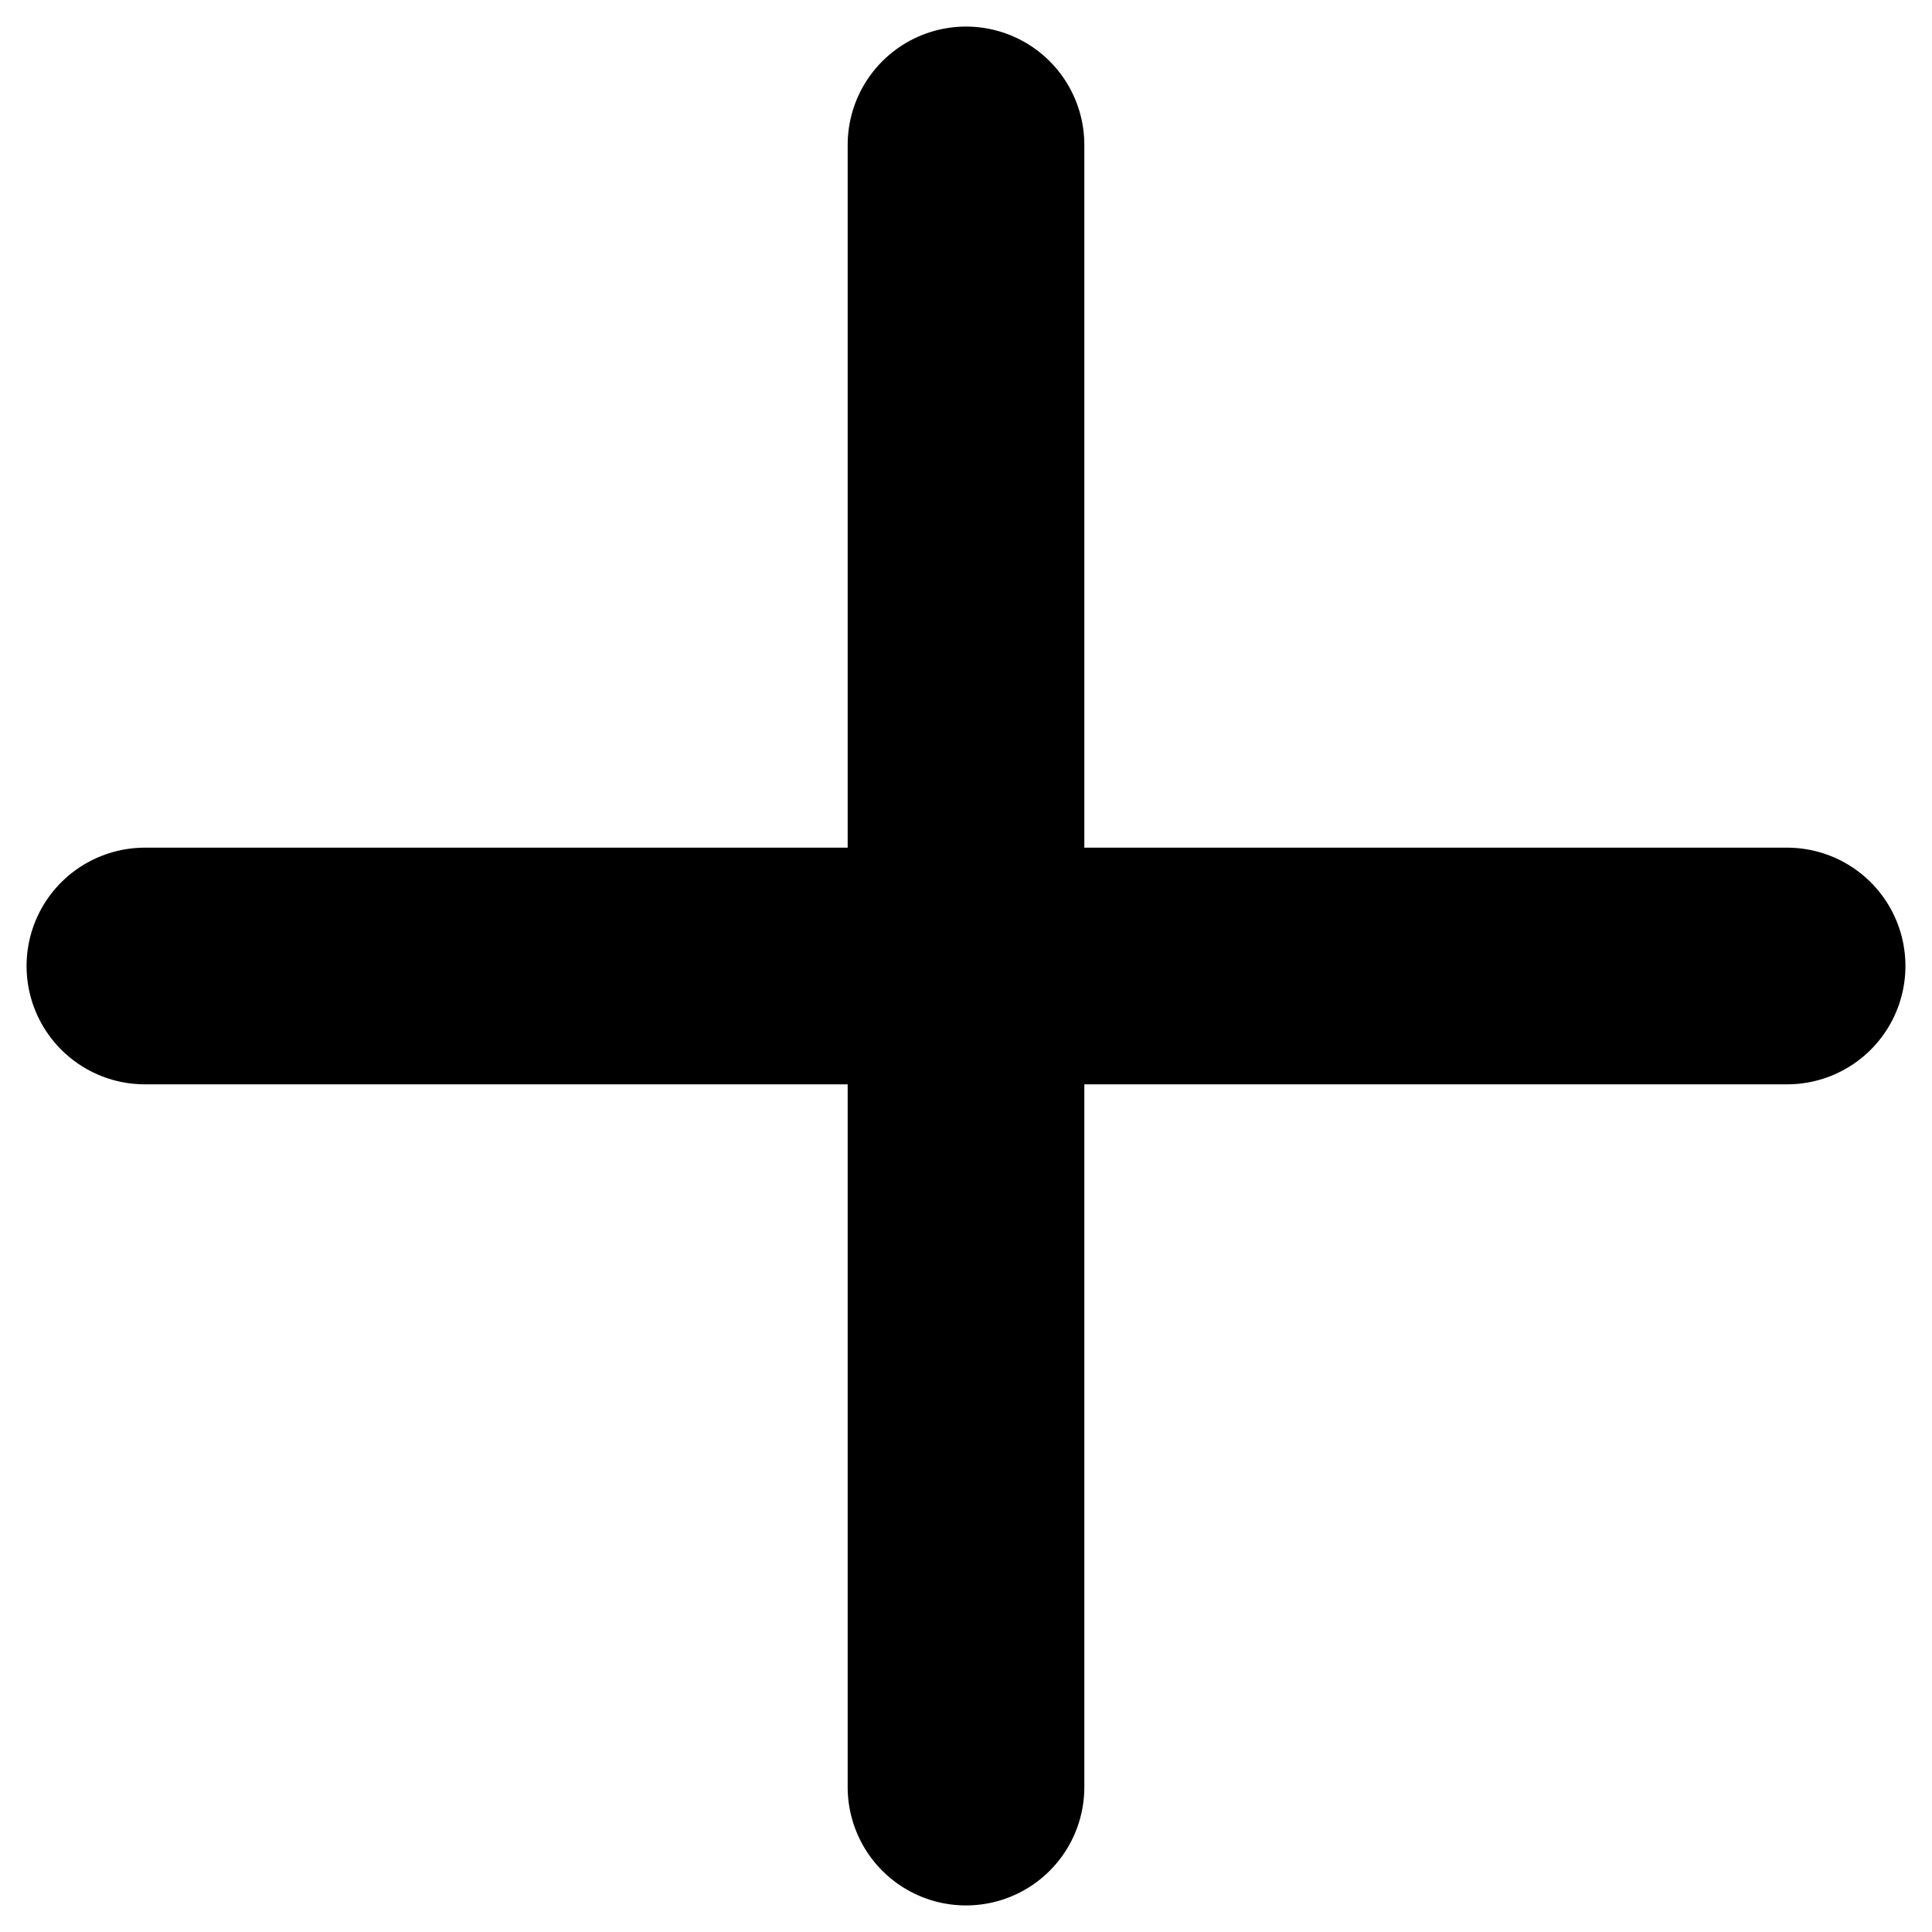
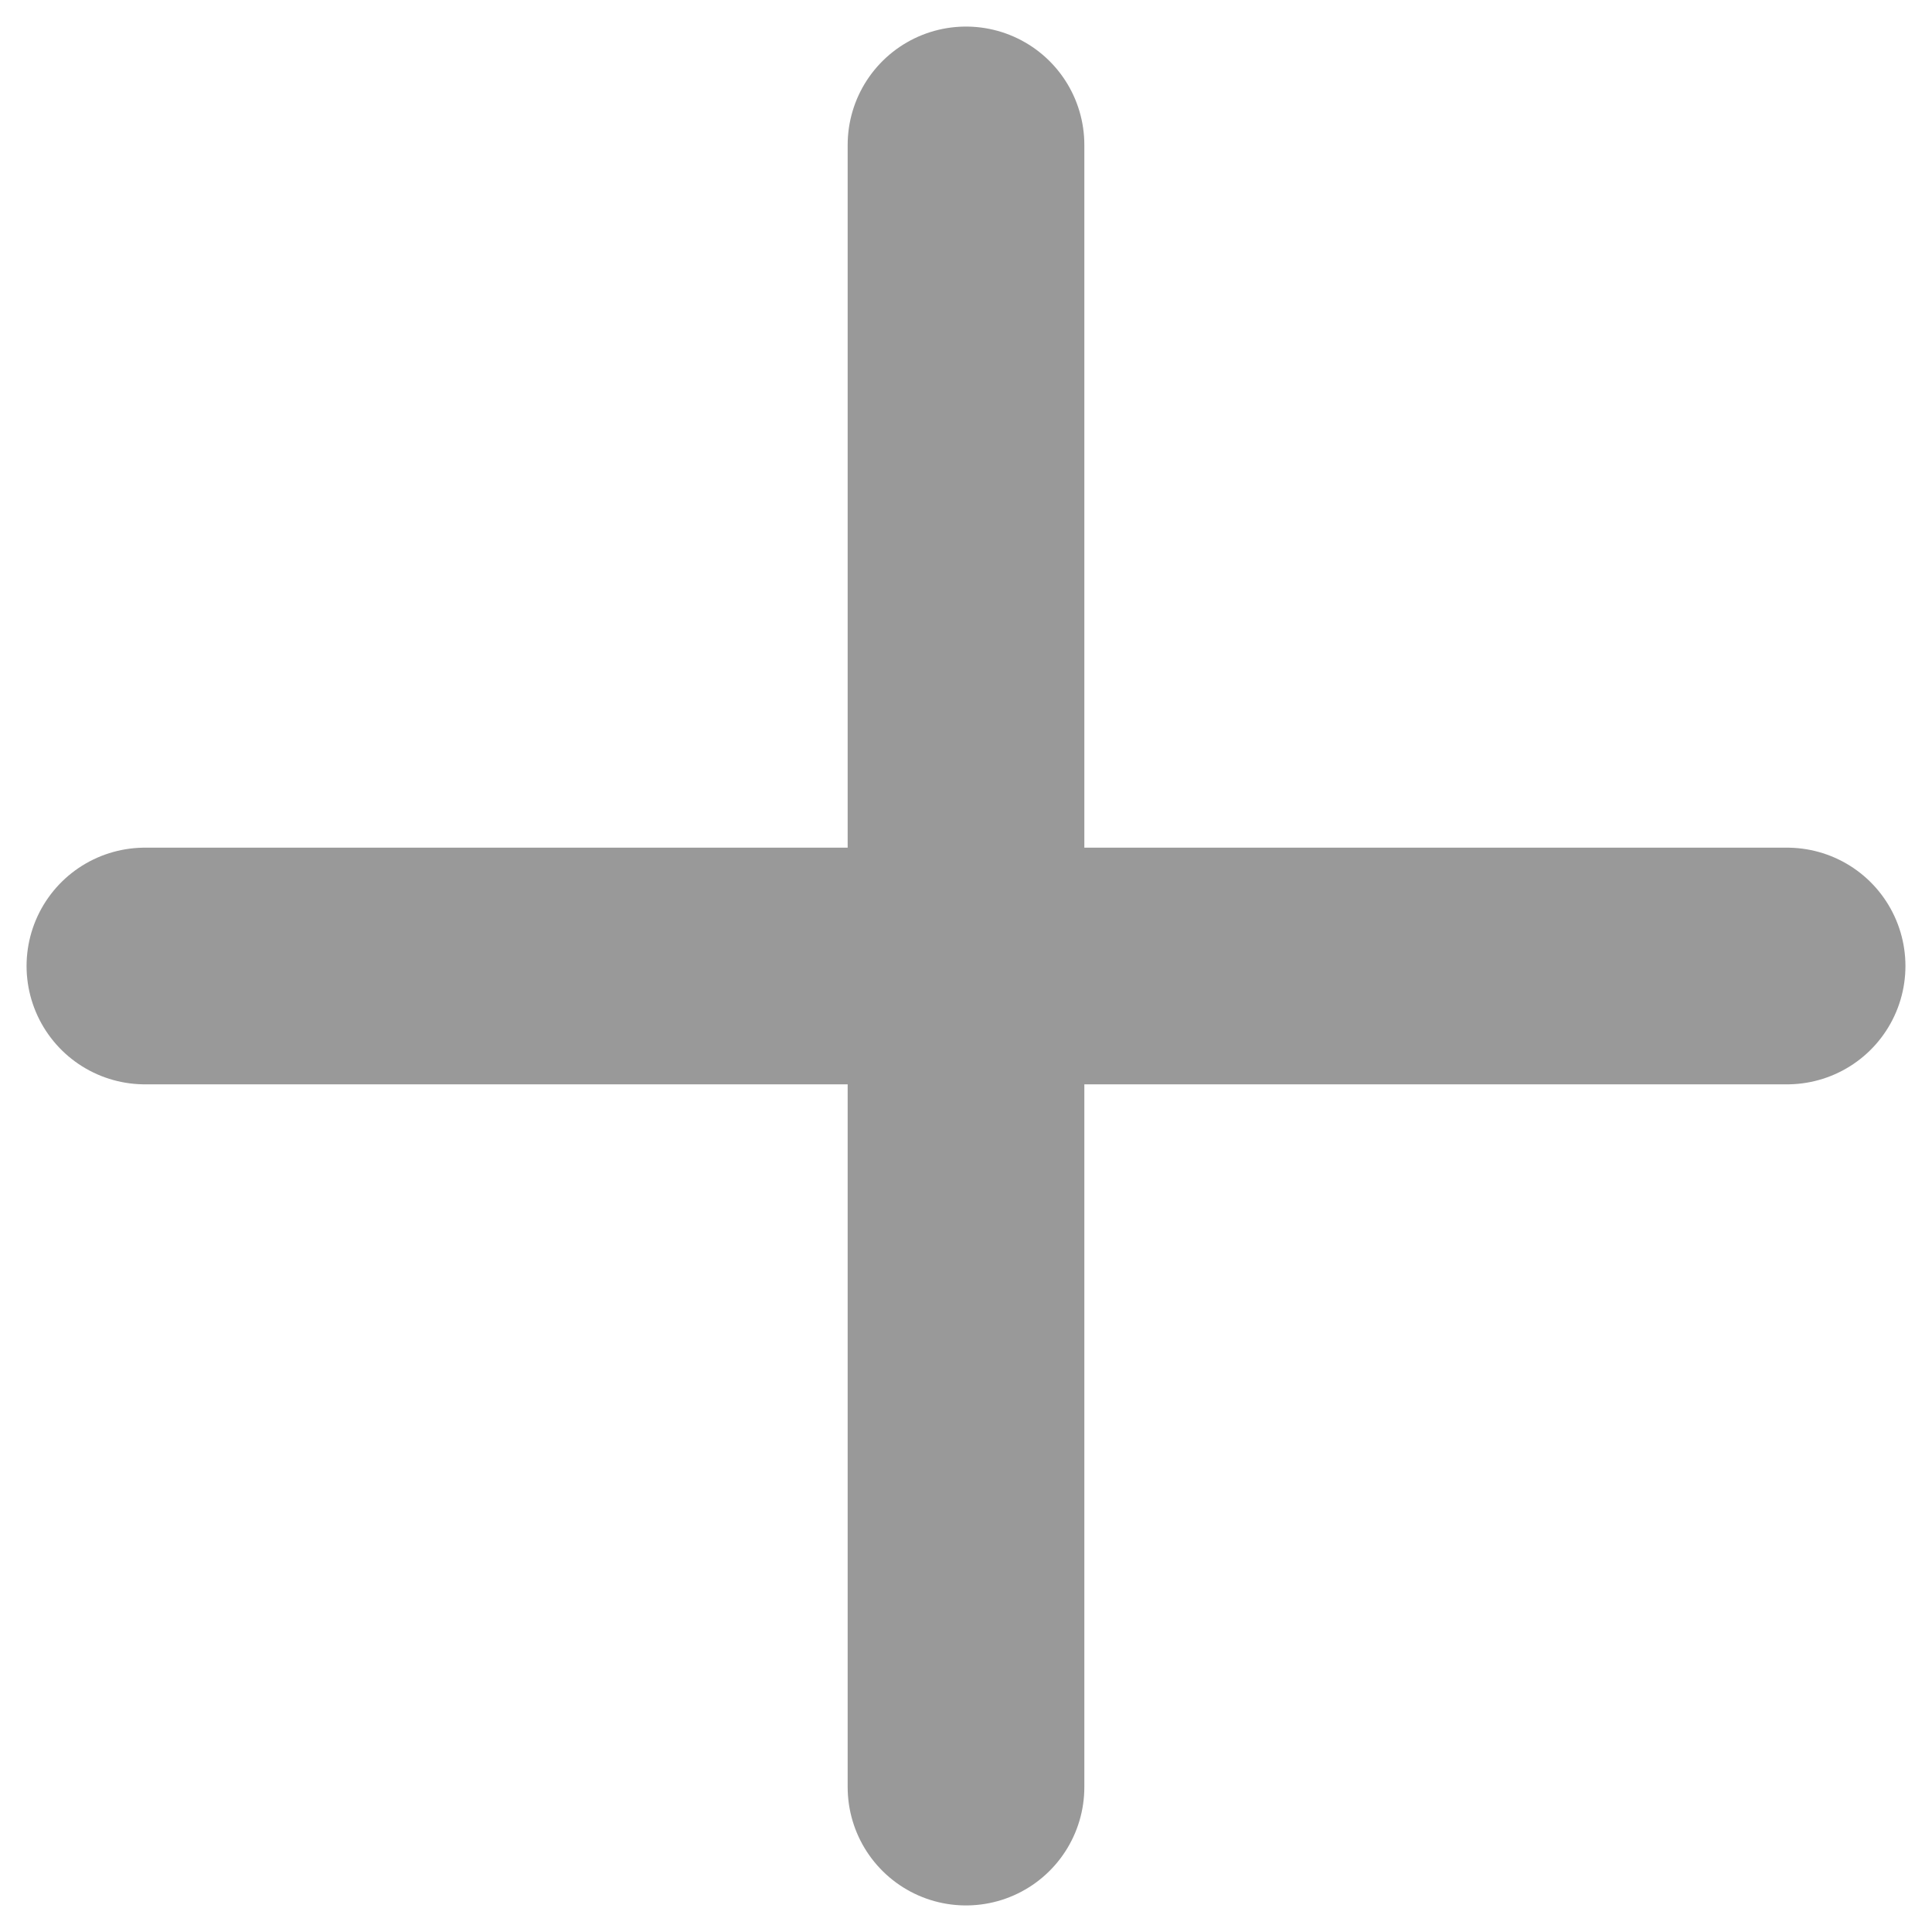
- <svg xmlns="http://www.w3.org/2000/svg" width="20" height="20" viewBox="0 0 20 20" fill="none">
+ <svg xmlns="http://www.w3.org/2000/svg" width="60" height="60" viewBox="0 0 20 20" fill="none">
  <g transform="translate(-22.5 -61.5)">
-     <path id="Vector" d="M32.5 80V71.5M32.5 71.5V63M32.5 71.5H24M32.5 71.5H41" stroke-width="2.45" stroke-linecap="round" stroke="black" />
+     <path id="Vector" d="M32.5 80V71.5M32.5 71.5V63M32.5 71.5H24M32.5 71.5H41" stroke-width="2.45" stroke-linecap="round" stroke="#999999" />
  </g>
</svg>
